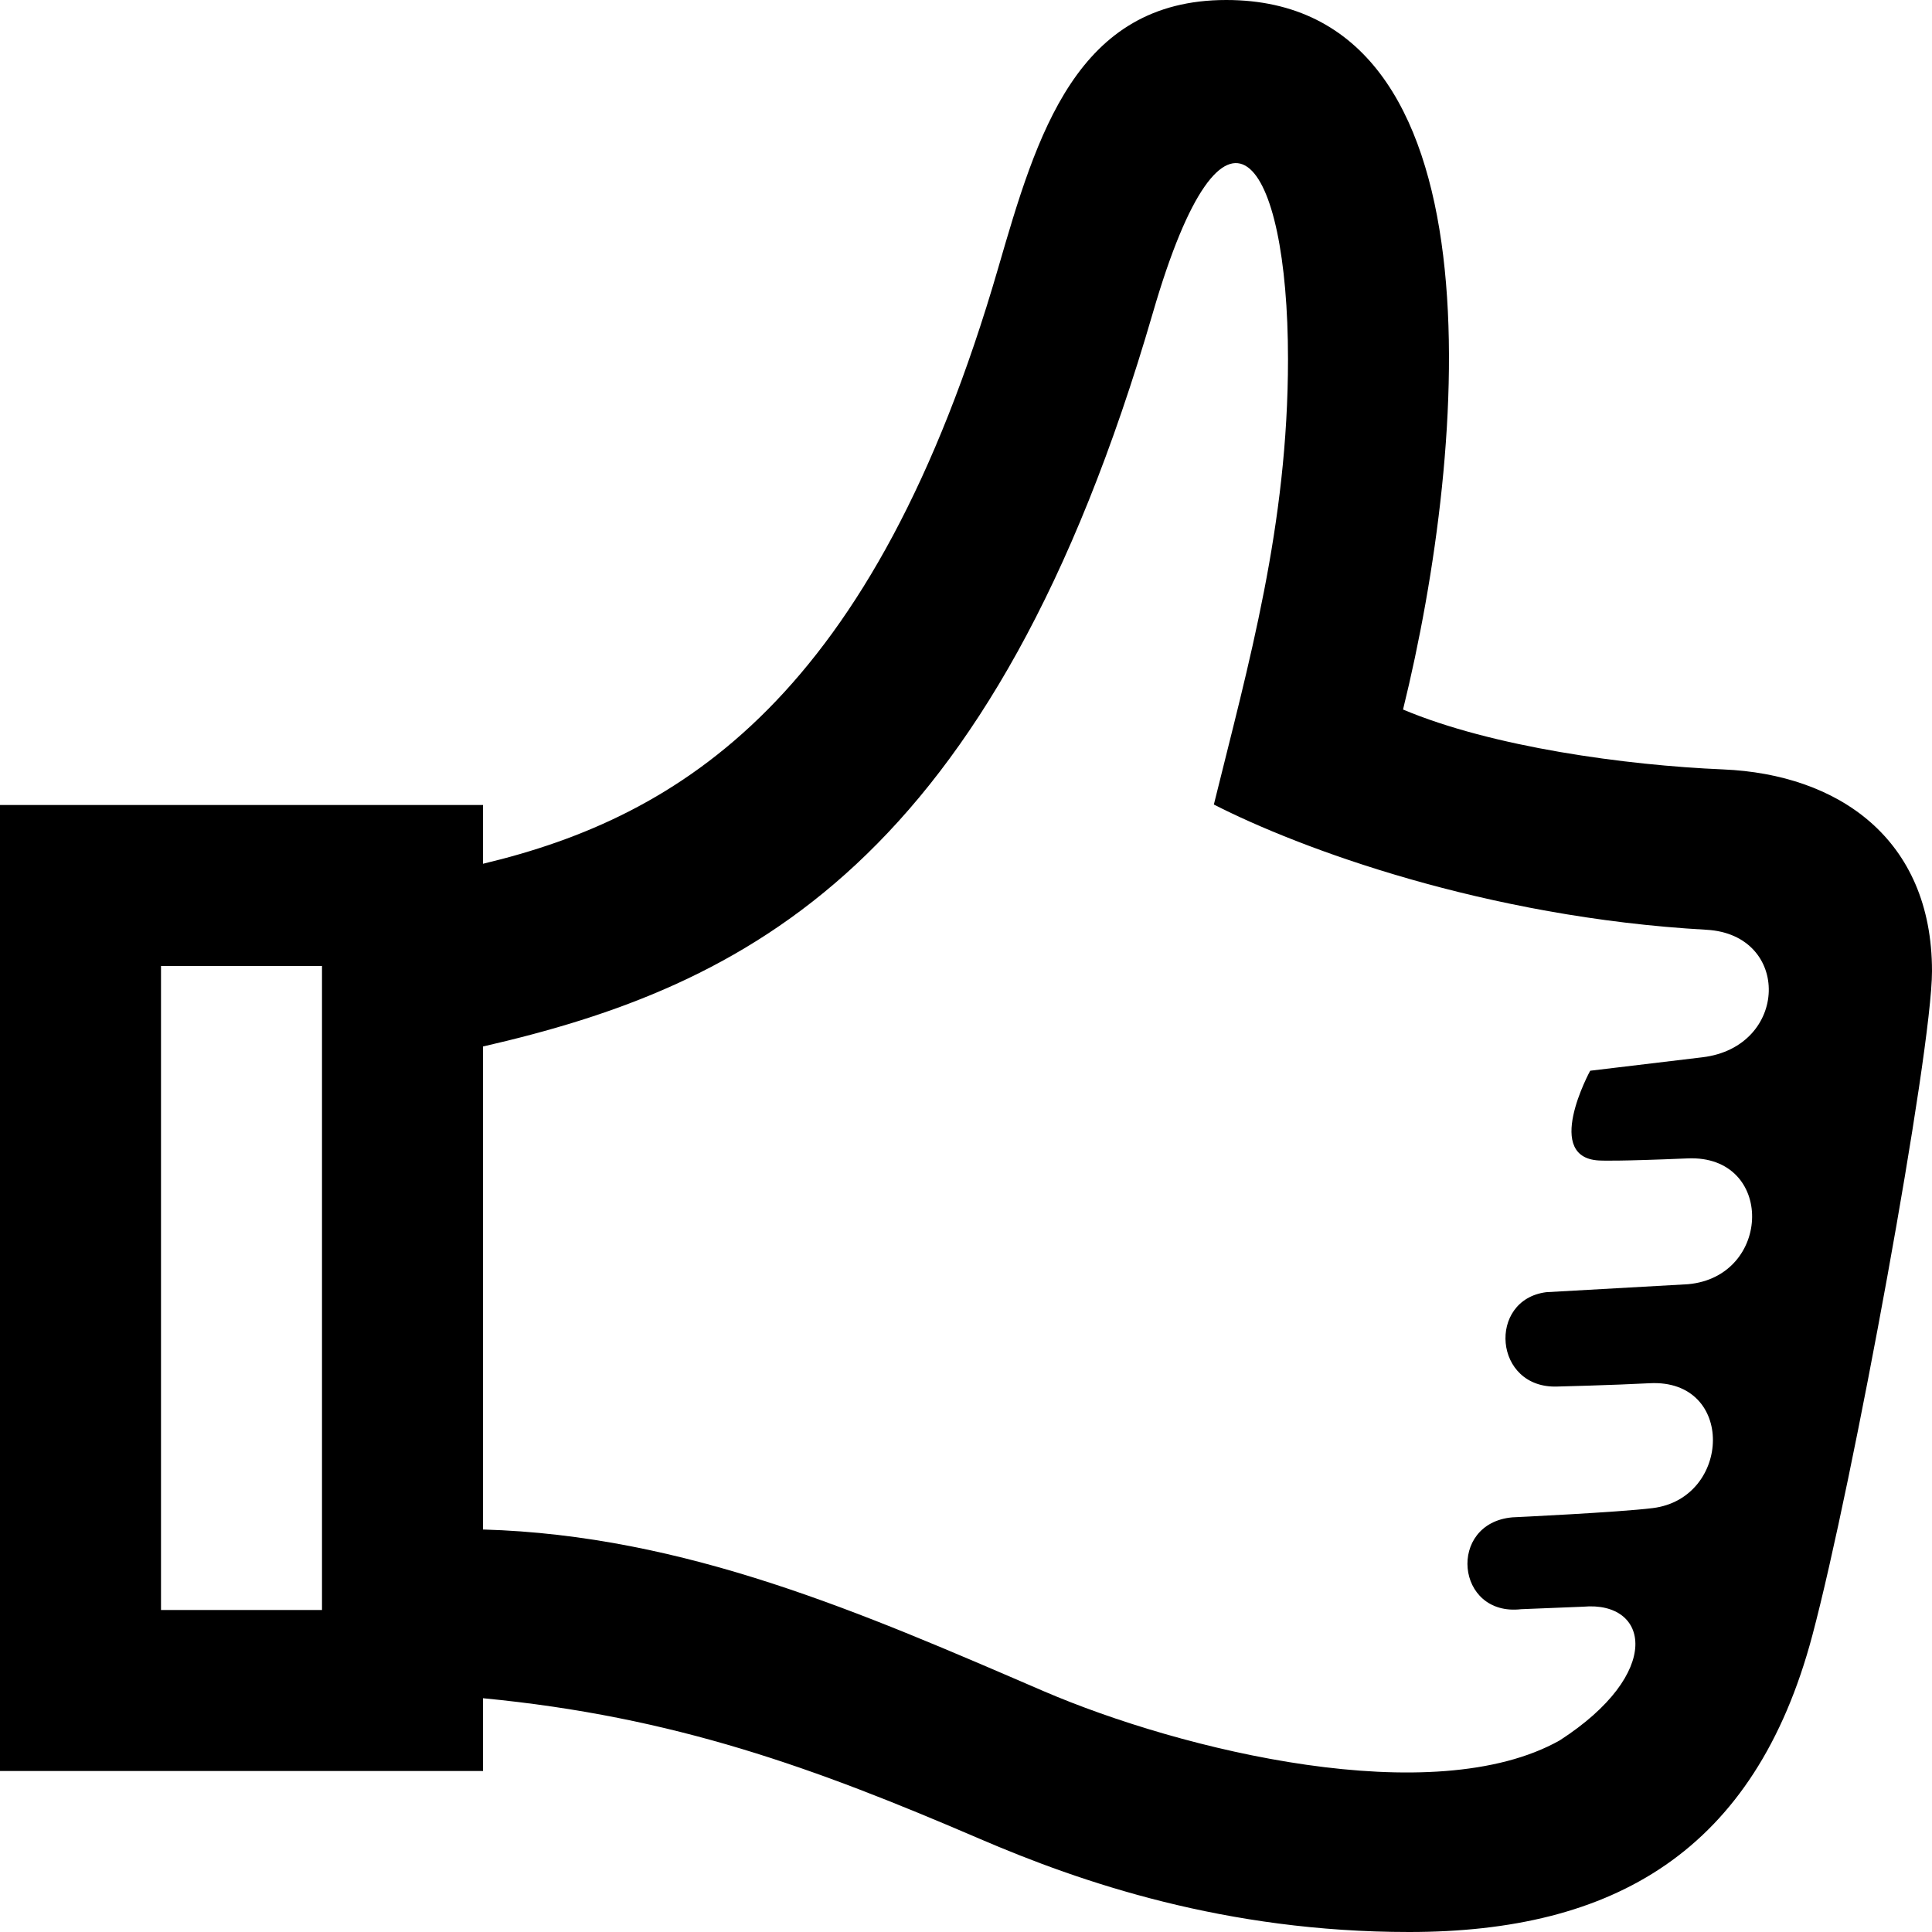
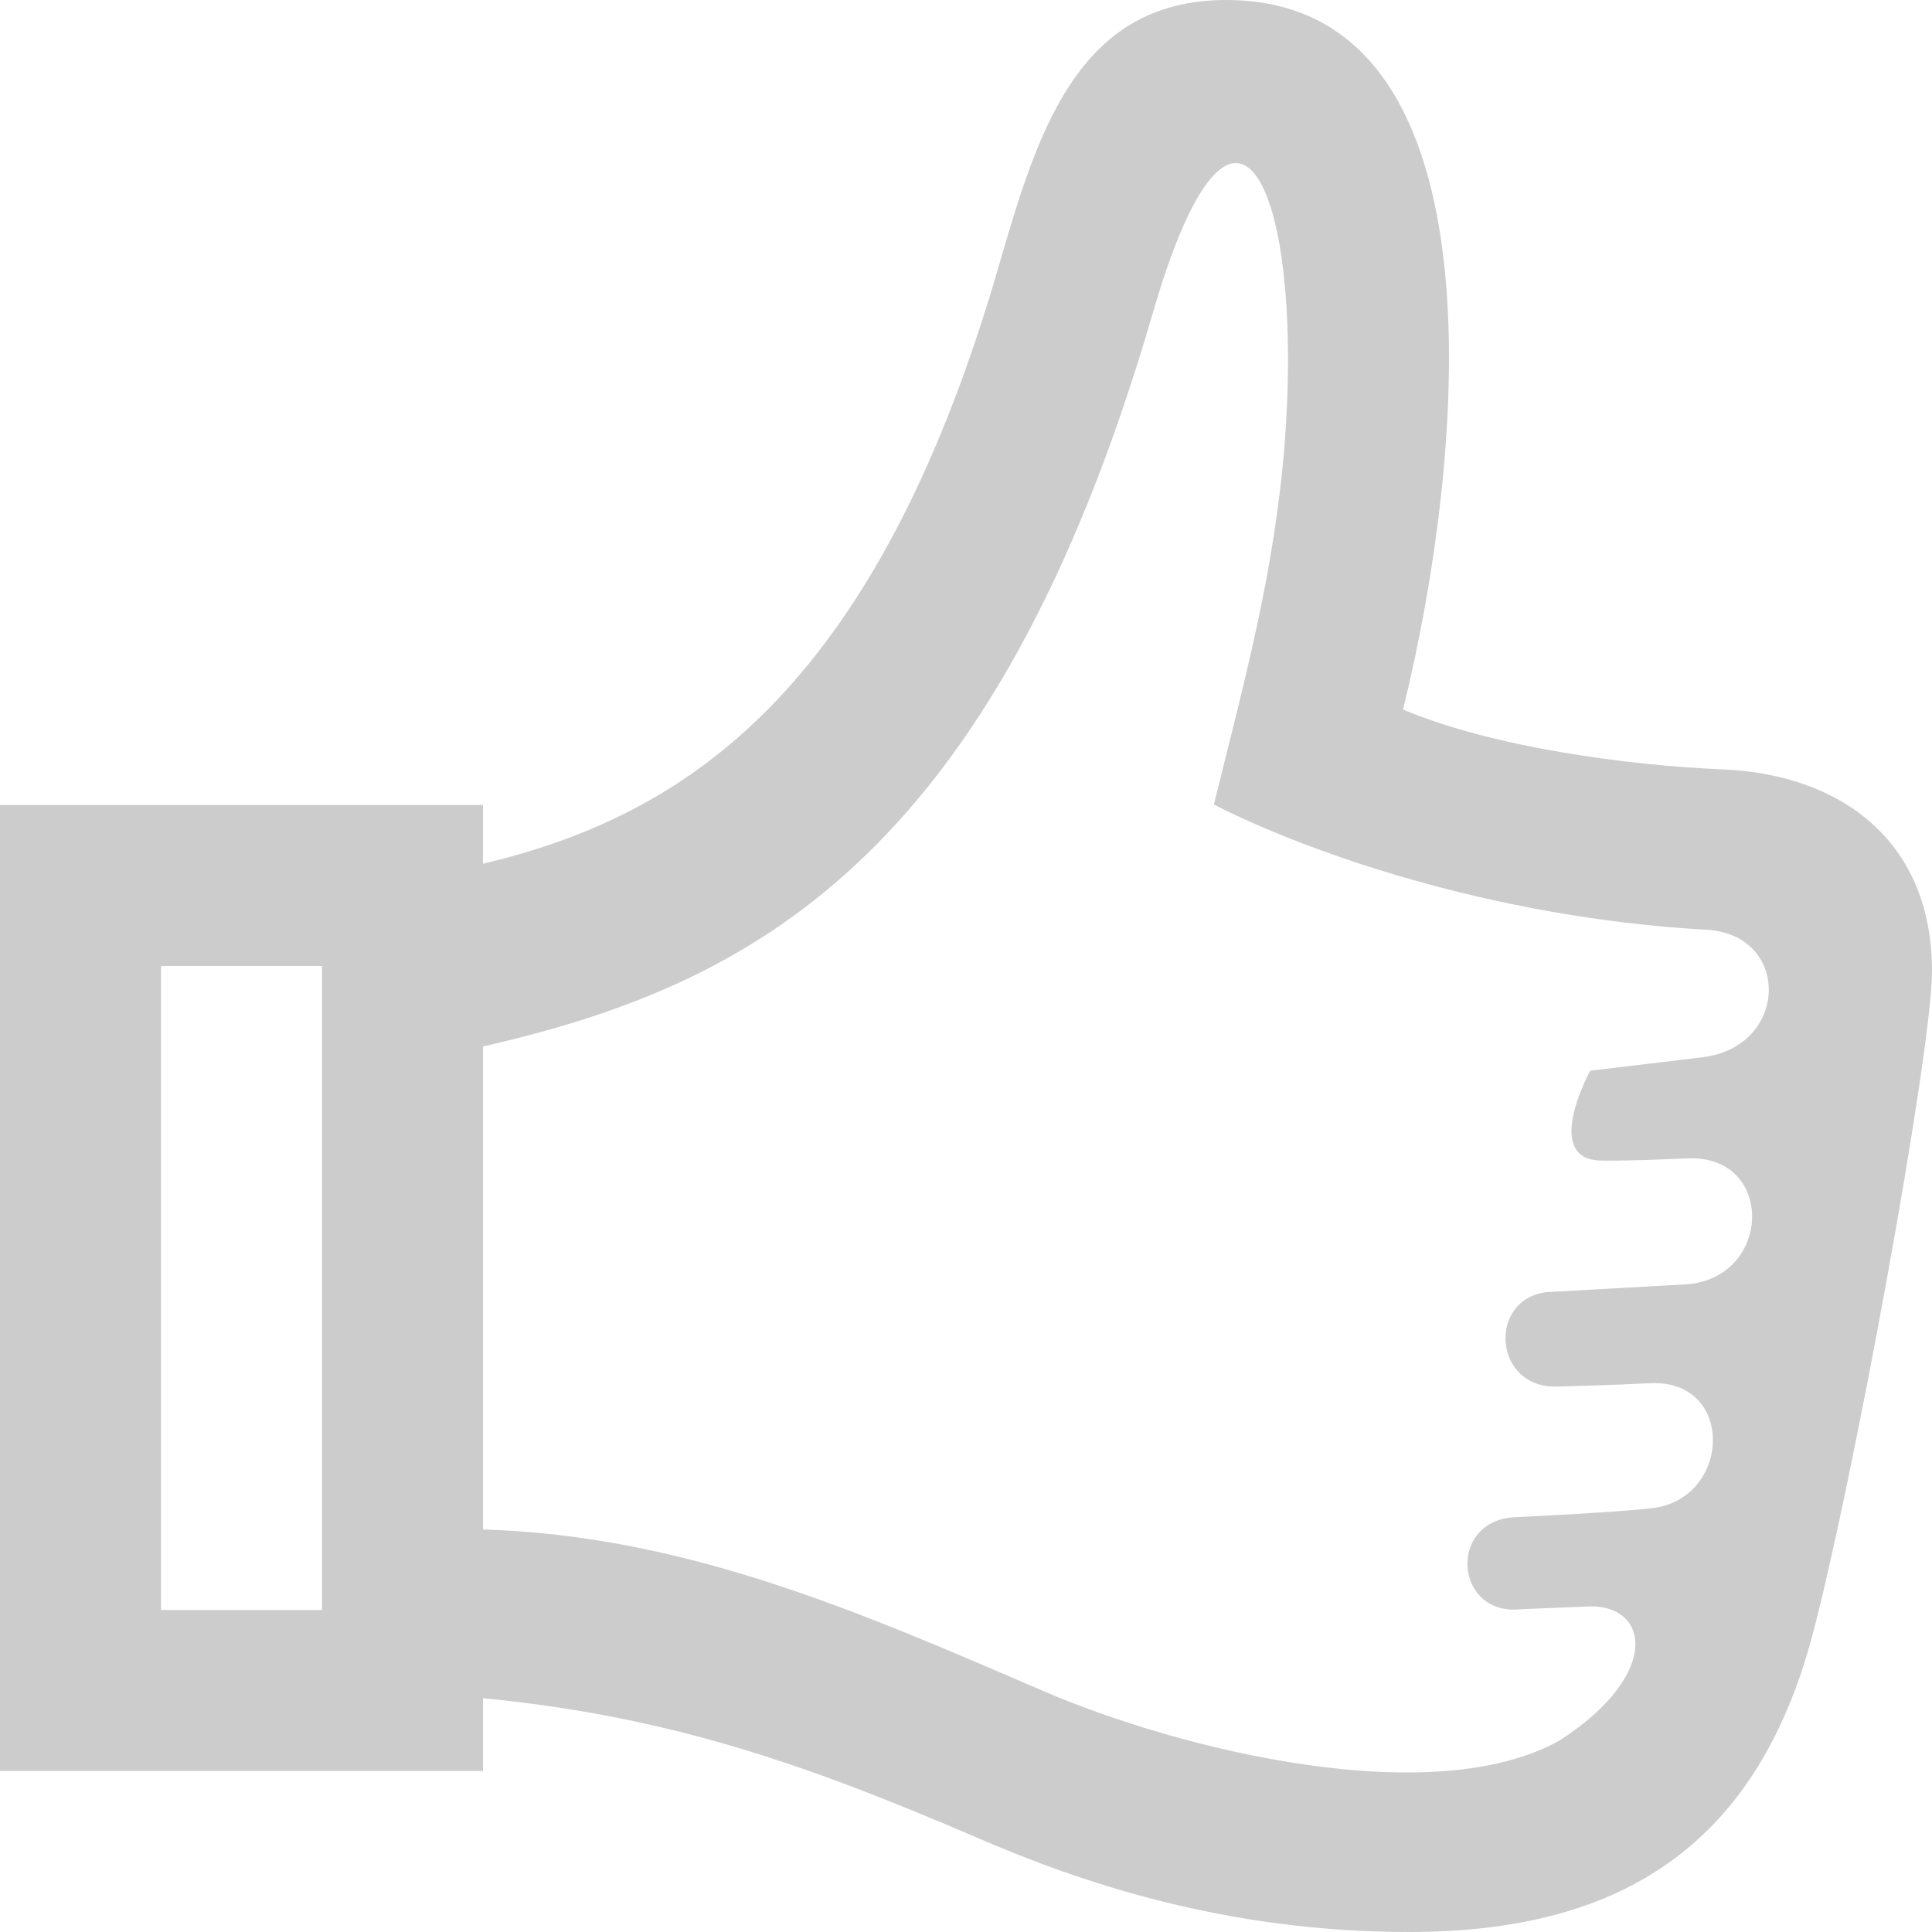
- <svg xmlns="http://www.w3.org/2000/svg" width="24" height="24" viewBox="0 0 24 24">
+ <svg xmlns="http://www.w3.org/2000/svg" fill="#ccc" width="24" height="24" viewBox="0 0 24 24">
  <path d="M21.406 9.558c-1.21-.051-2.87-.278-3.977-.744.809-3.283 1.253-8.814-2.196-8.814-1.861 0-2.351 1.668-2.833 3.329-1.548 5.336-3.946 6.816-6.4 7.401v-.73h-6v12h6v-.904c2.378.228 4.119.864 6.169 1.746 1.257.541 3.053 1.158 5.336 1.158 2.538 0 4.295-.997 5.009-3.686.5-1.877 1.486-7.25 1.486-8.25 0-1.648-1.168-2.446-2.594-2.506zm-17.406 10.442h-2v-8h2v8zm15.896-5.583s.201.01 1.069-.027c1.082-.046 1.051 1.469.004 1.563l-1.761.099c-.734.094-.656 1.203.141 1.172 0 0 .686-.017 1.143-.041 1.068-.056 1.016 1.429.04 1.551-.424.053-1.745.115-1.745.115-.811.072-.706 1.235.109 1.141l.771-.031c.822-.074 1.003.825-.292 1.661-1.567.881-4.685.131-6.416-.614-2.239-.965-4.438-1.934-6.959-2.006v-6c3.264-.749 6.328-2.254 8.321-9.113.898-3.092 1.679-1.931 1.679.574 0 2.071-.49 3.786-.921 5.533 1.061.543 3.371 1.402 6.12 1.556 1.055.059 1.024 1.455-.051 1.584l-1.394.167s-.608 1.111.142 1.116z" />
</svg>
